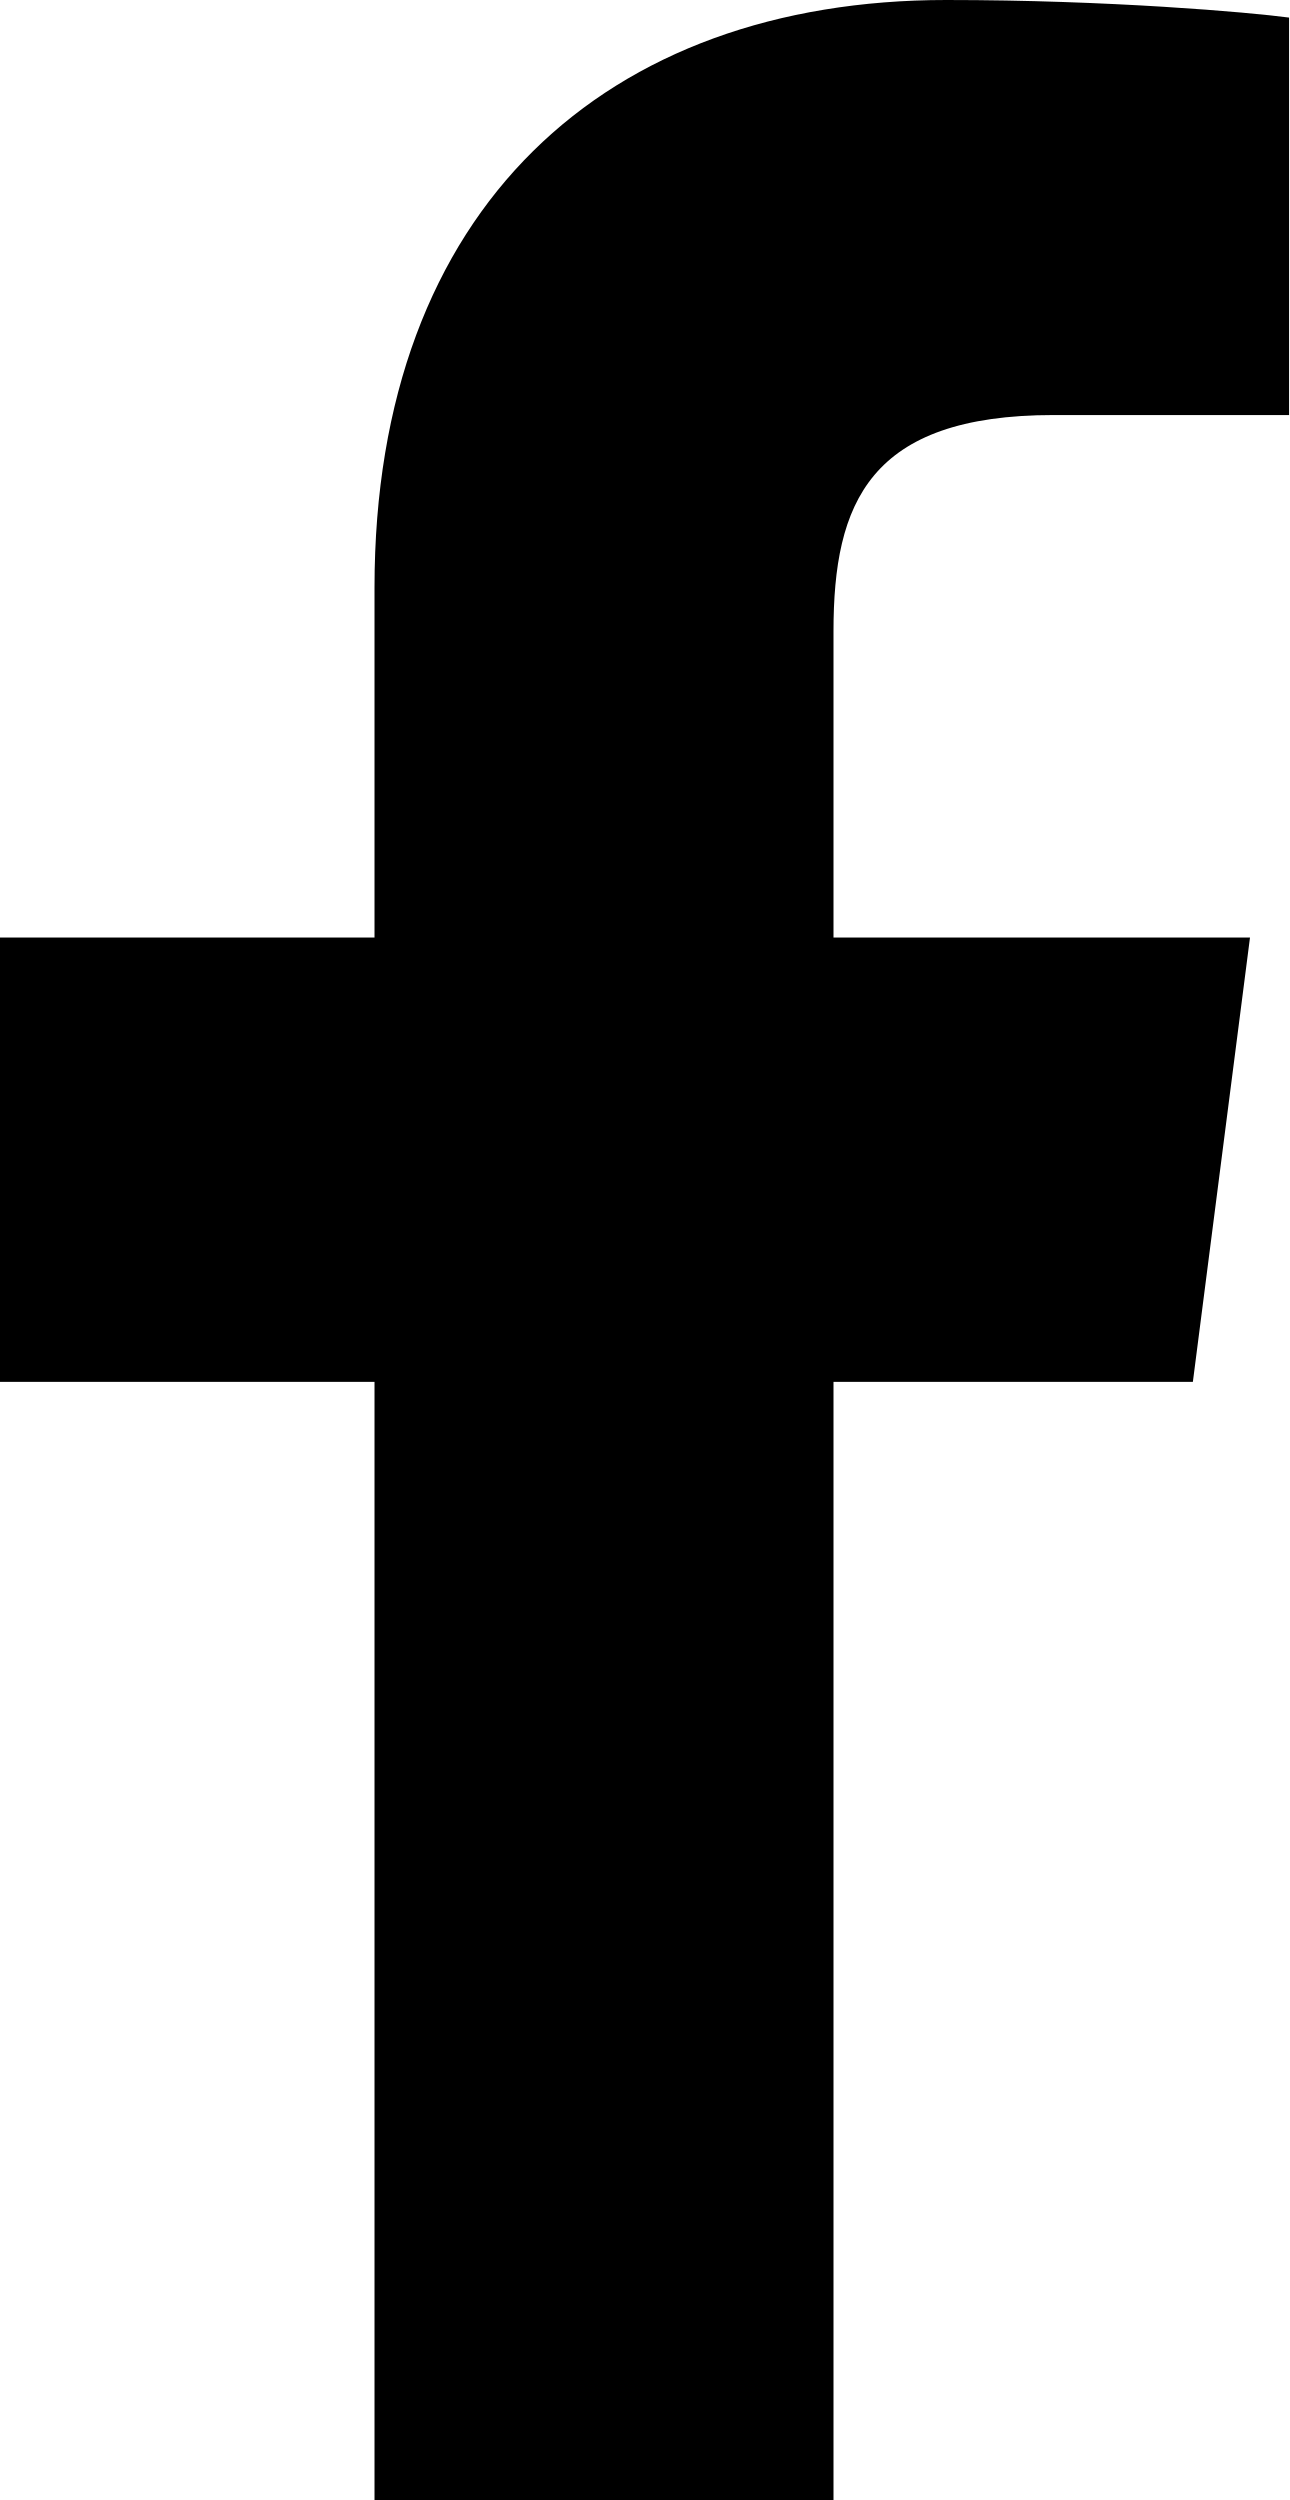
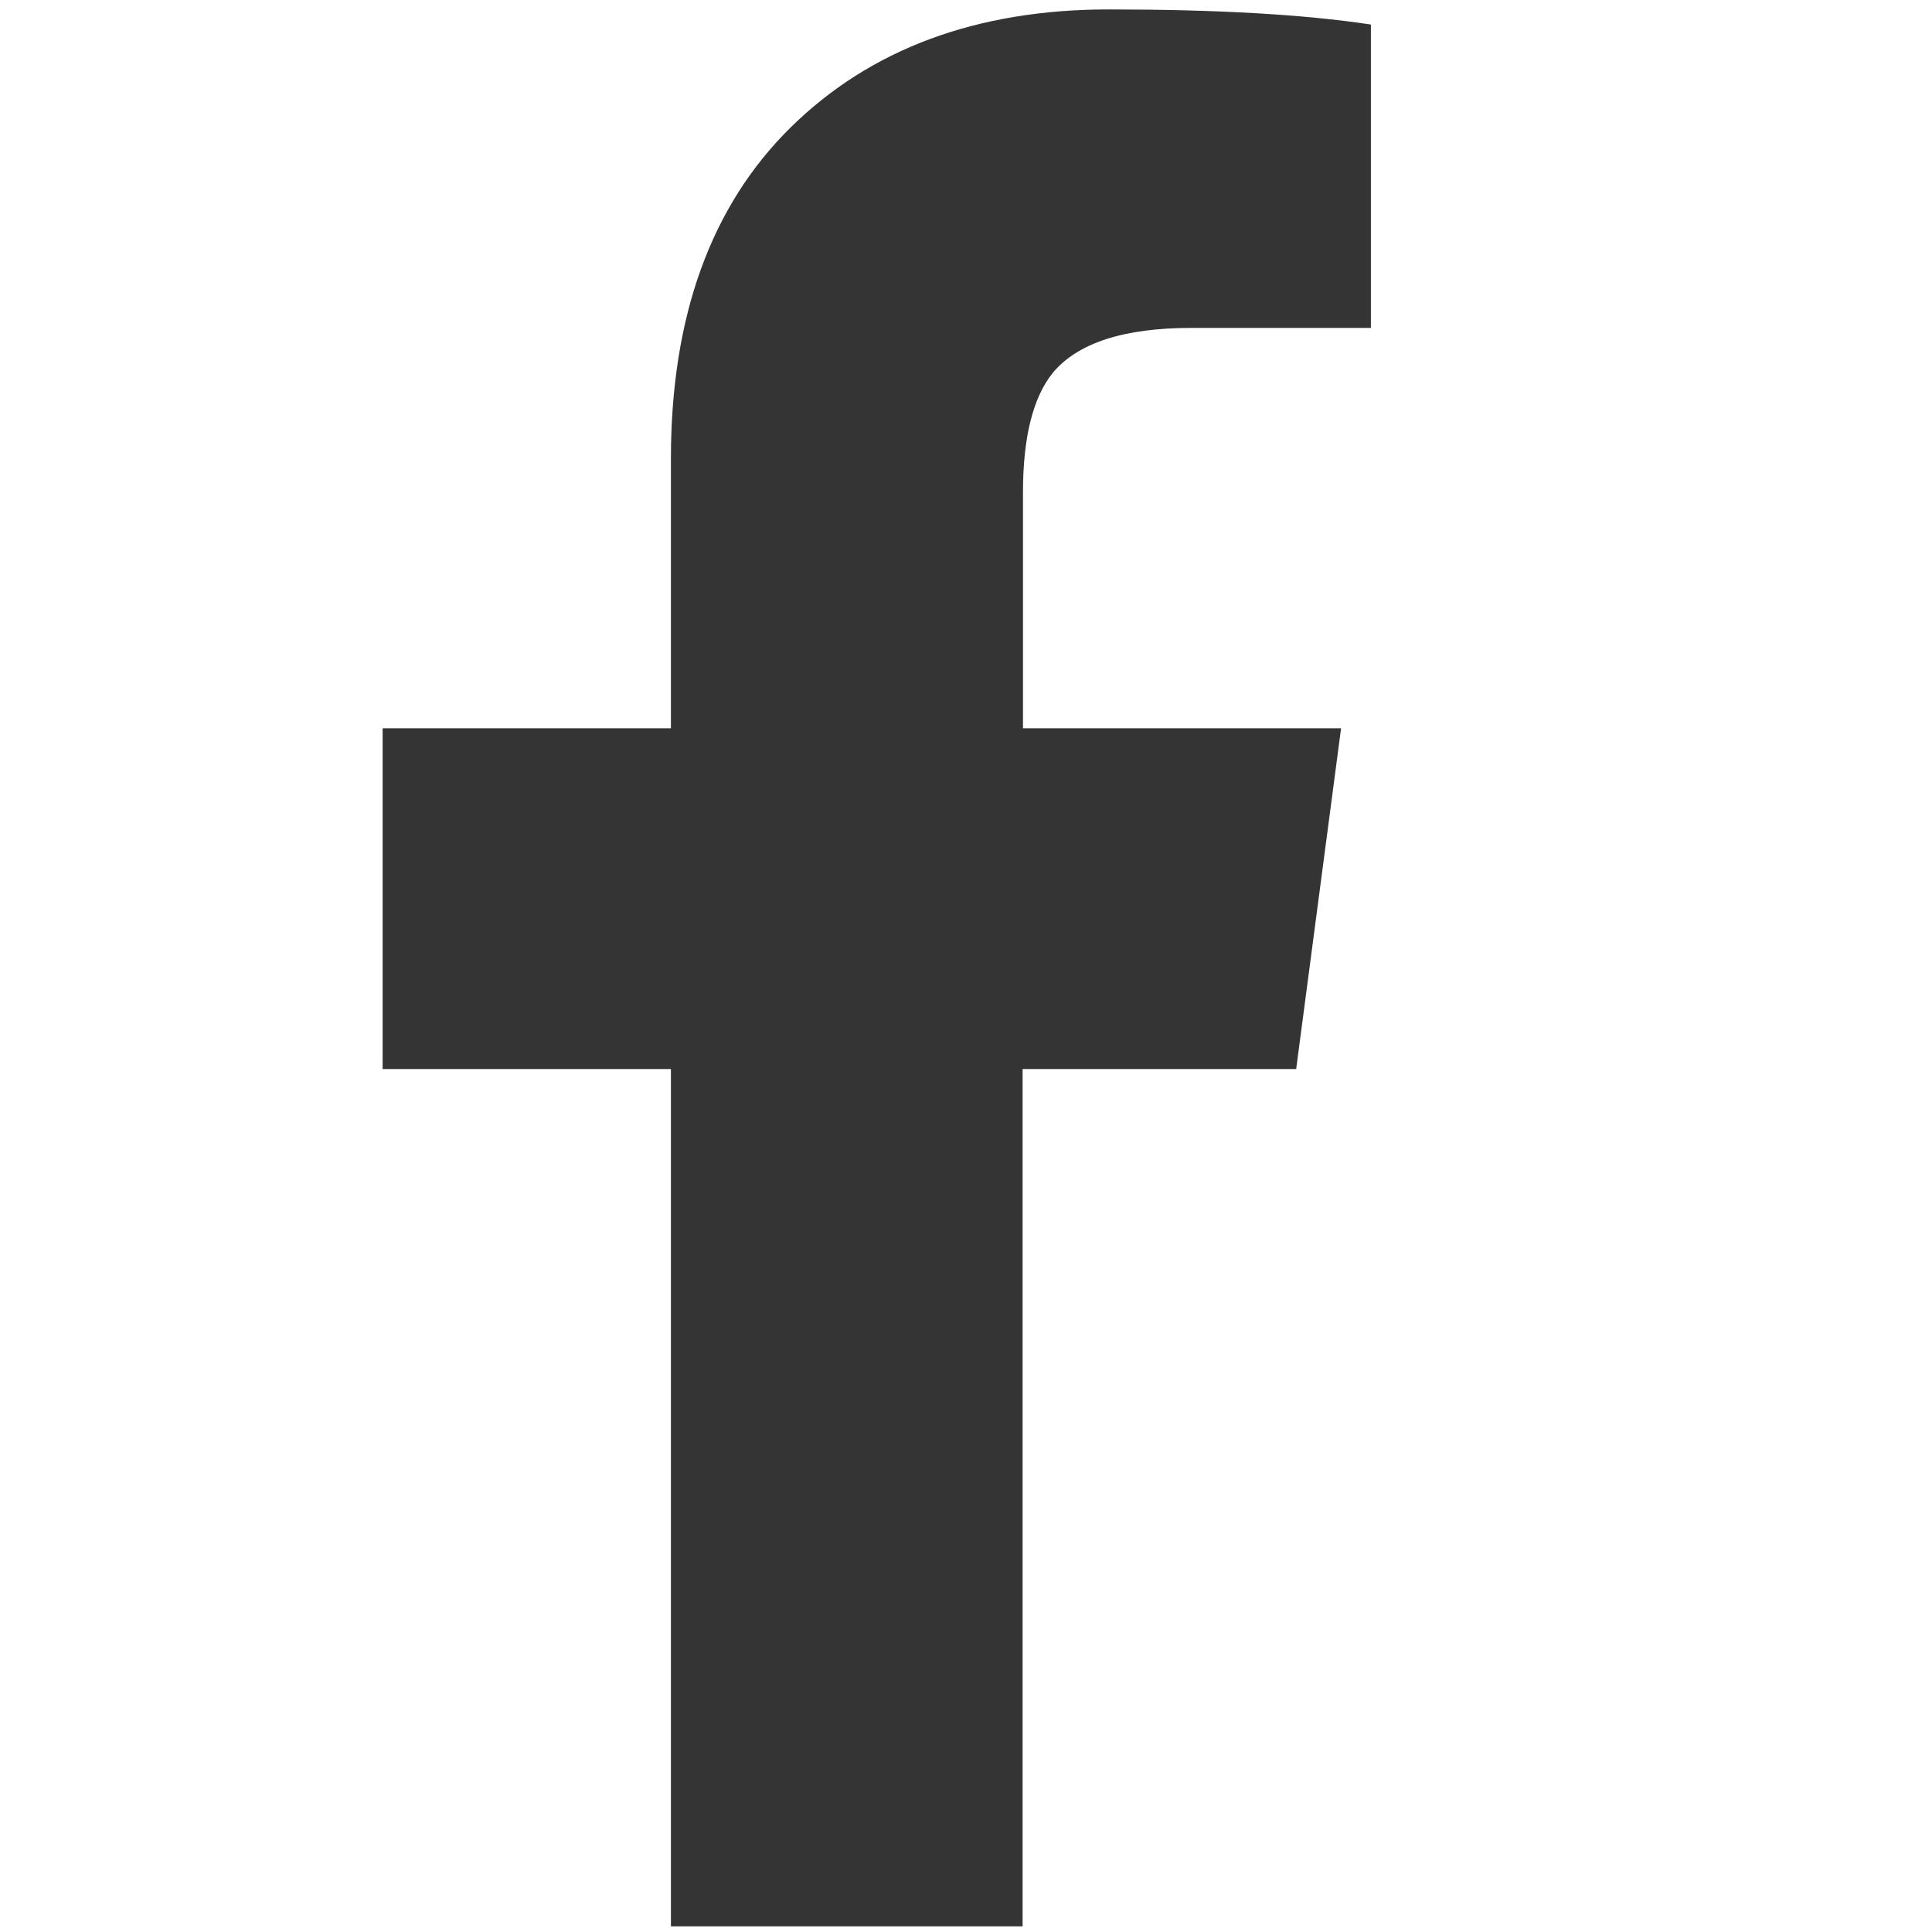
- <svg xmlns="http://www.w3.org/2000/svg" aria-hidden="true" focusable="false" data-prefix="fab" data-icon="facebook-f" class="svg-inline--fa fa-facebook-f fa-w-9" role="img" viewBox="0 0 264 512">
-   <path fill="currentColor" d="M215.8 85H264V3.6C255.7 2.5 227.1 0 193.8 0 124.3 0 76.7 42.4 76.7 120.3V192H0v91h76.7v229h94V283h73.6l11.7-91h-85.3v-62.7c0-26.3 7.3-44.3 45.1-44.3z" />
+ <svg xmlns="http://www.w3.org/2000/svg" version="1.1" id="Livello_1" x="0px" y="0px" viewBox="0 0 512 512" style="enable-background:new 0 0 512 512;" xml:space="preserve">
+   <style type="text/css">
+ 	.st0{fill:#343434;}
+ </style>
+   <path class="st0" d="M177.8,510.5V283.3h-76.4V193h76.4v-71.4c0-37.7,10.6-67,31.7-87.8s49.3-31.3,84.3-31.3c28.4,0,51.6,1.3,69.5,4  v80.4h-47.6c-17.9,0-30.1,4-36.7,11.9c-5.3,6.6-7.9,17.2-7.9,31.7V193h84.3l-11.9,90.3H271v227.2H177.8z" />
</svg>
